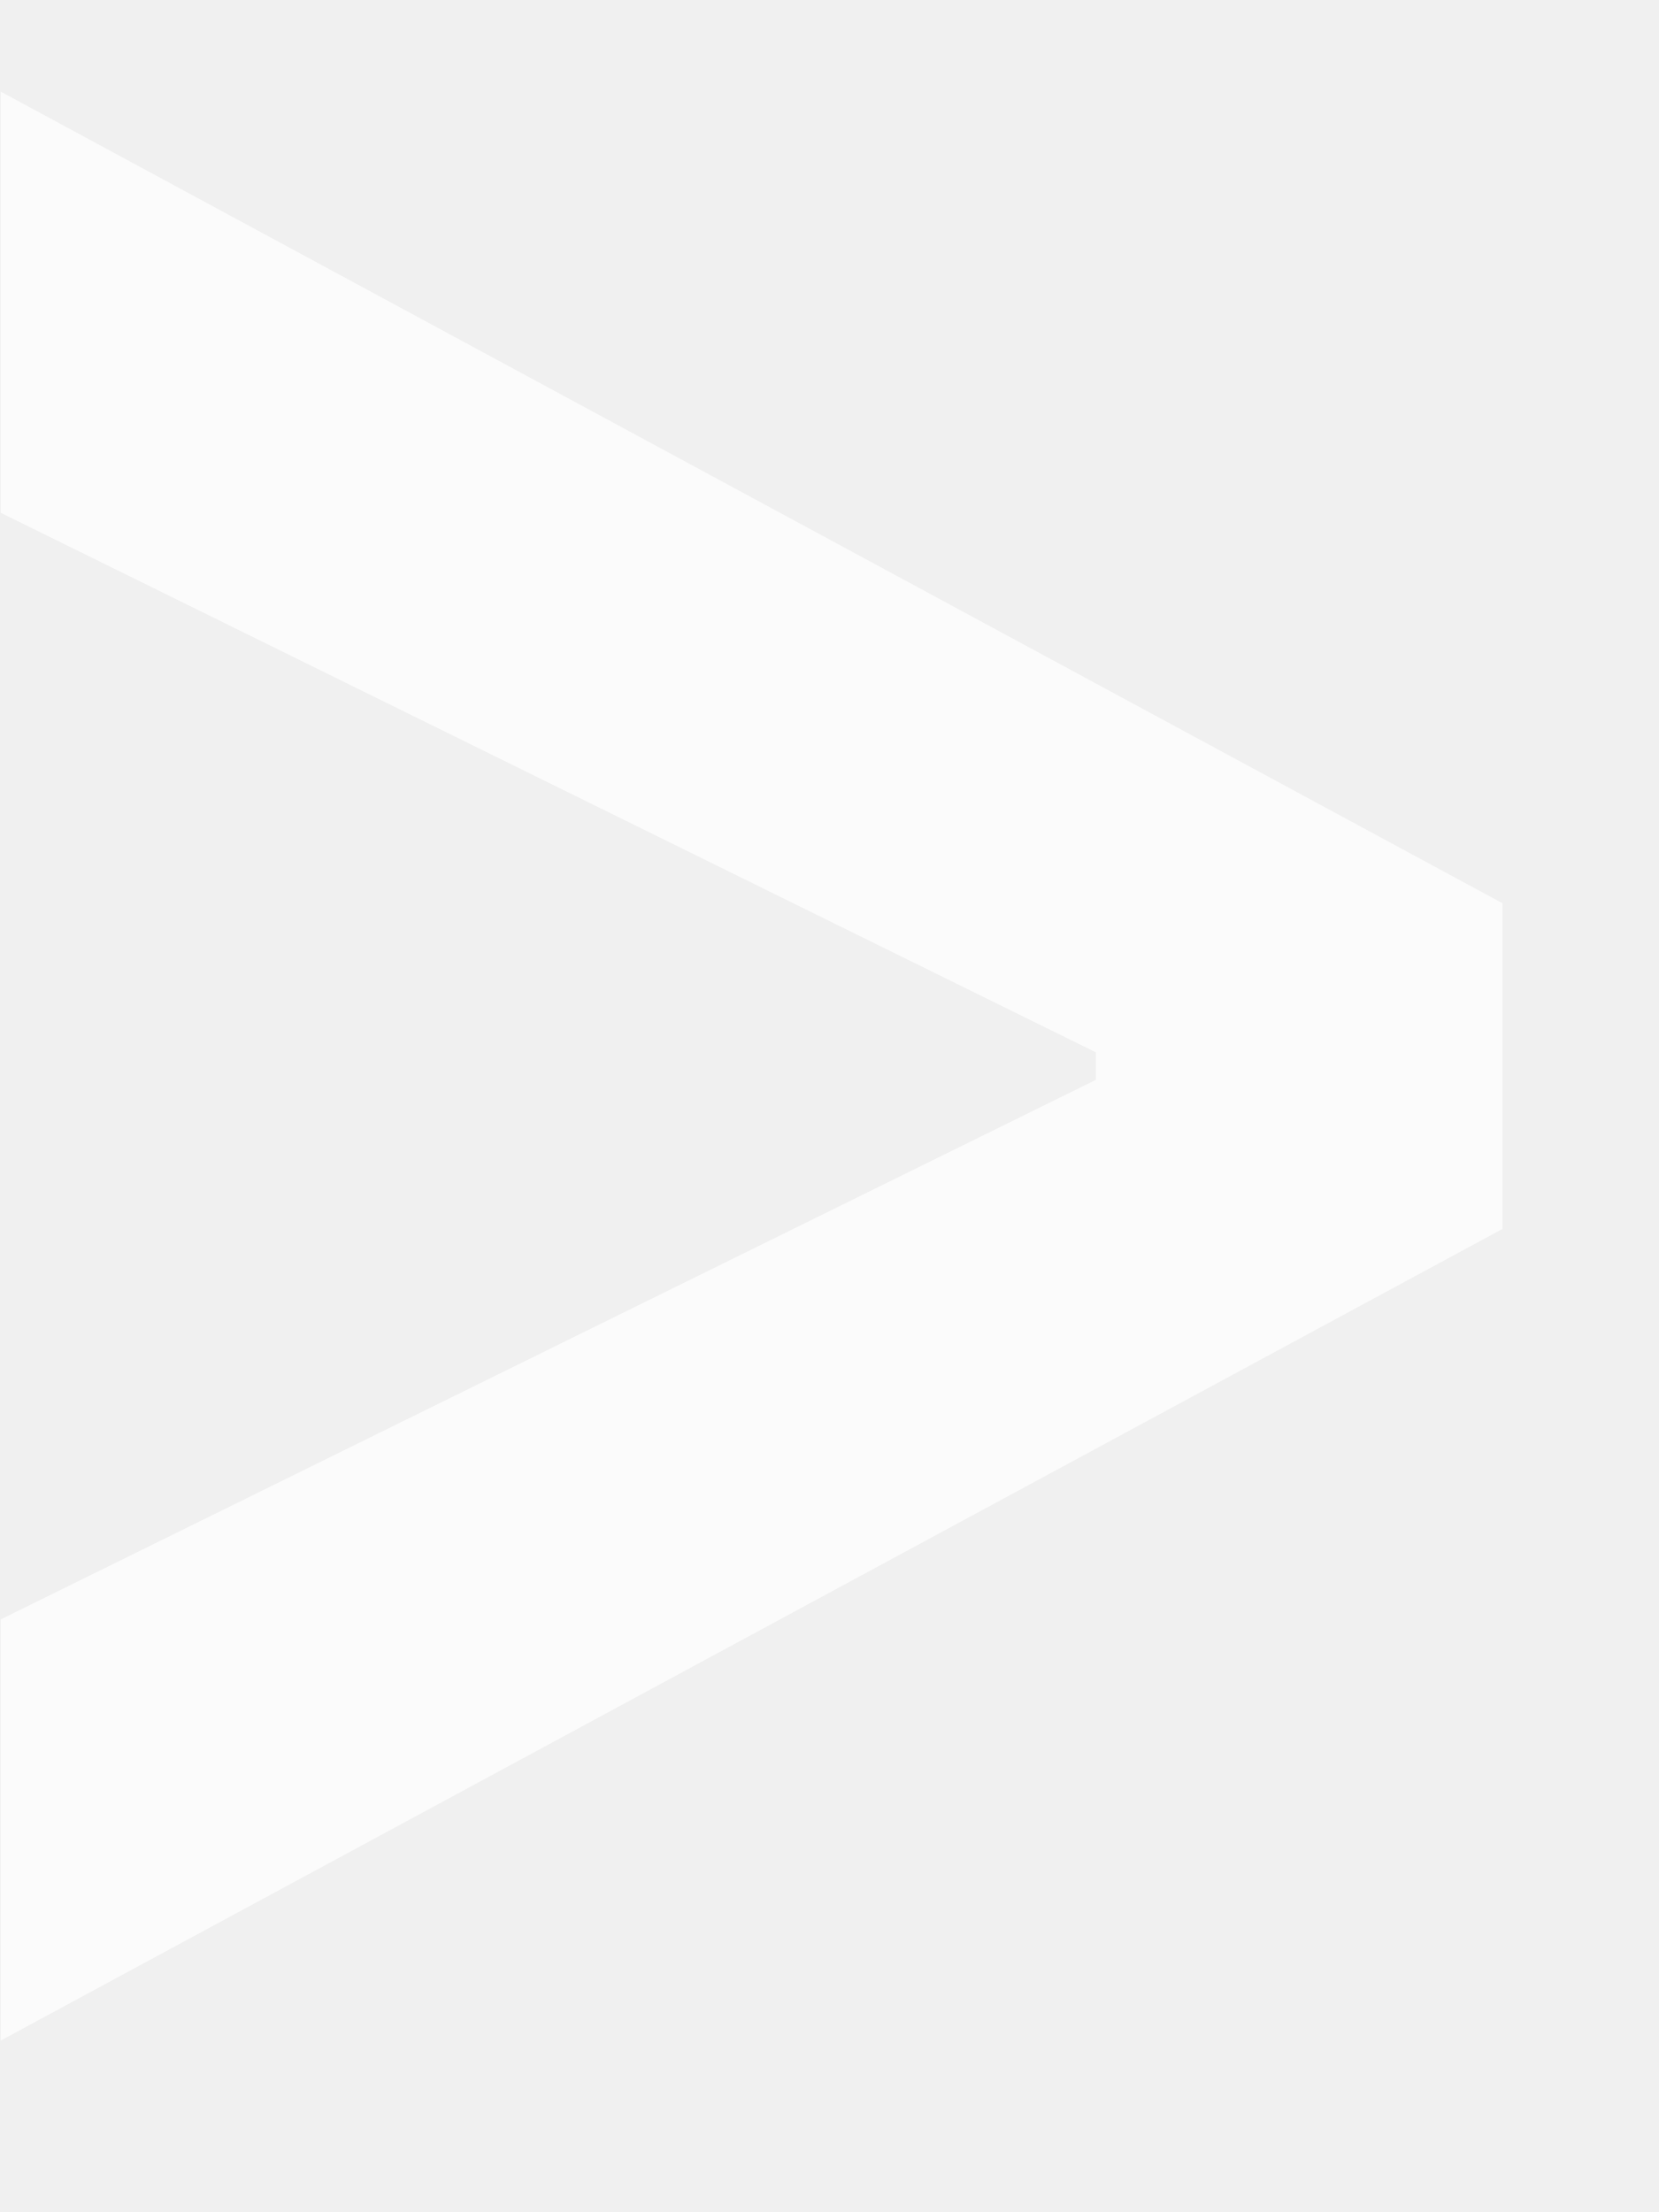
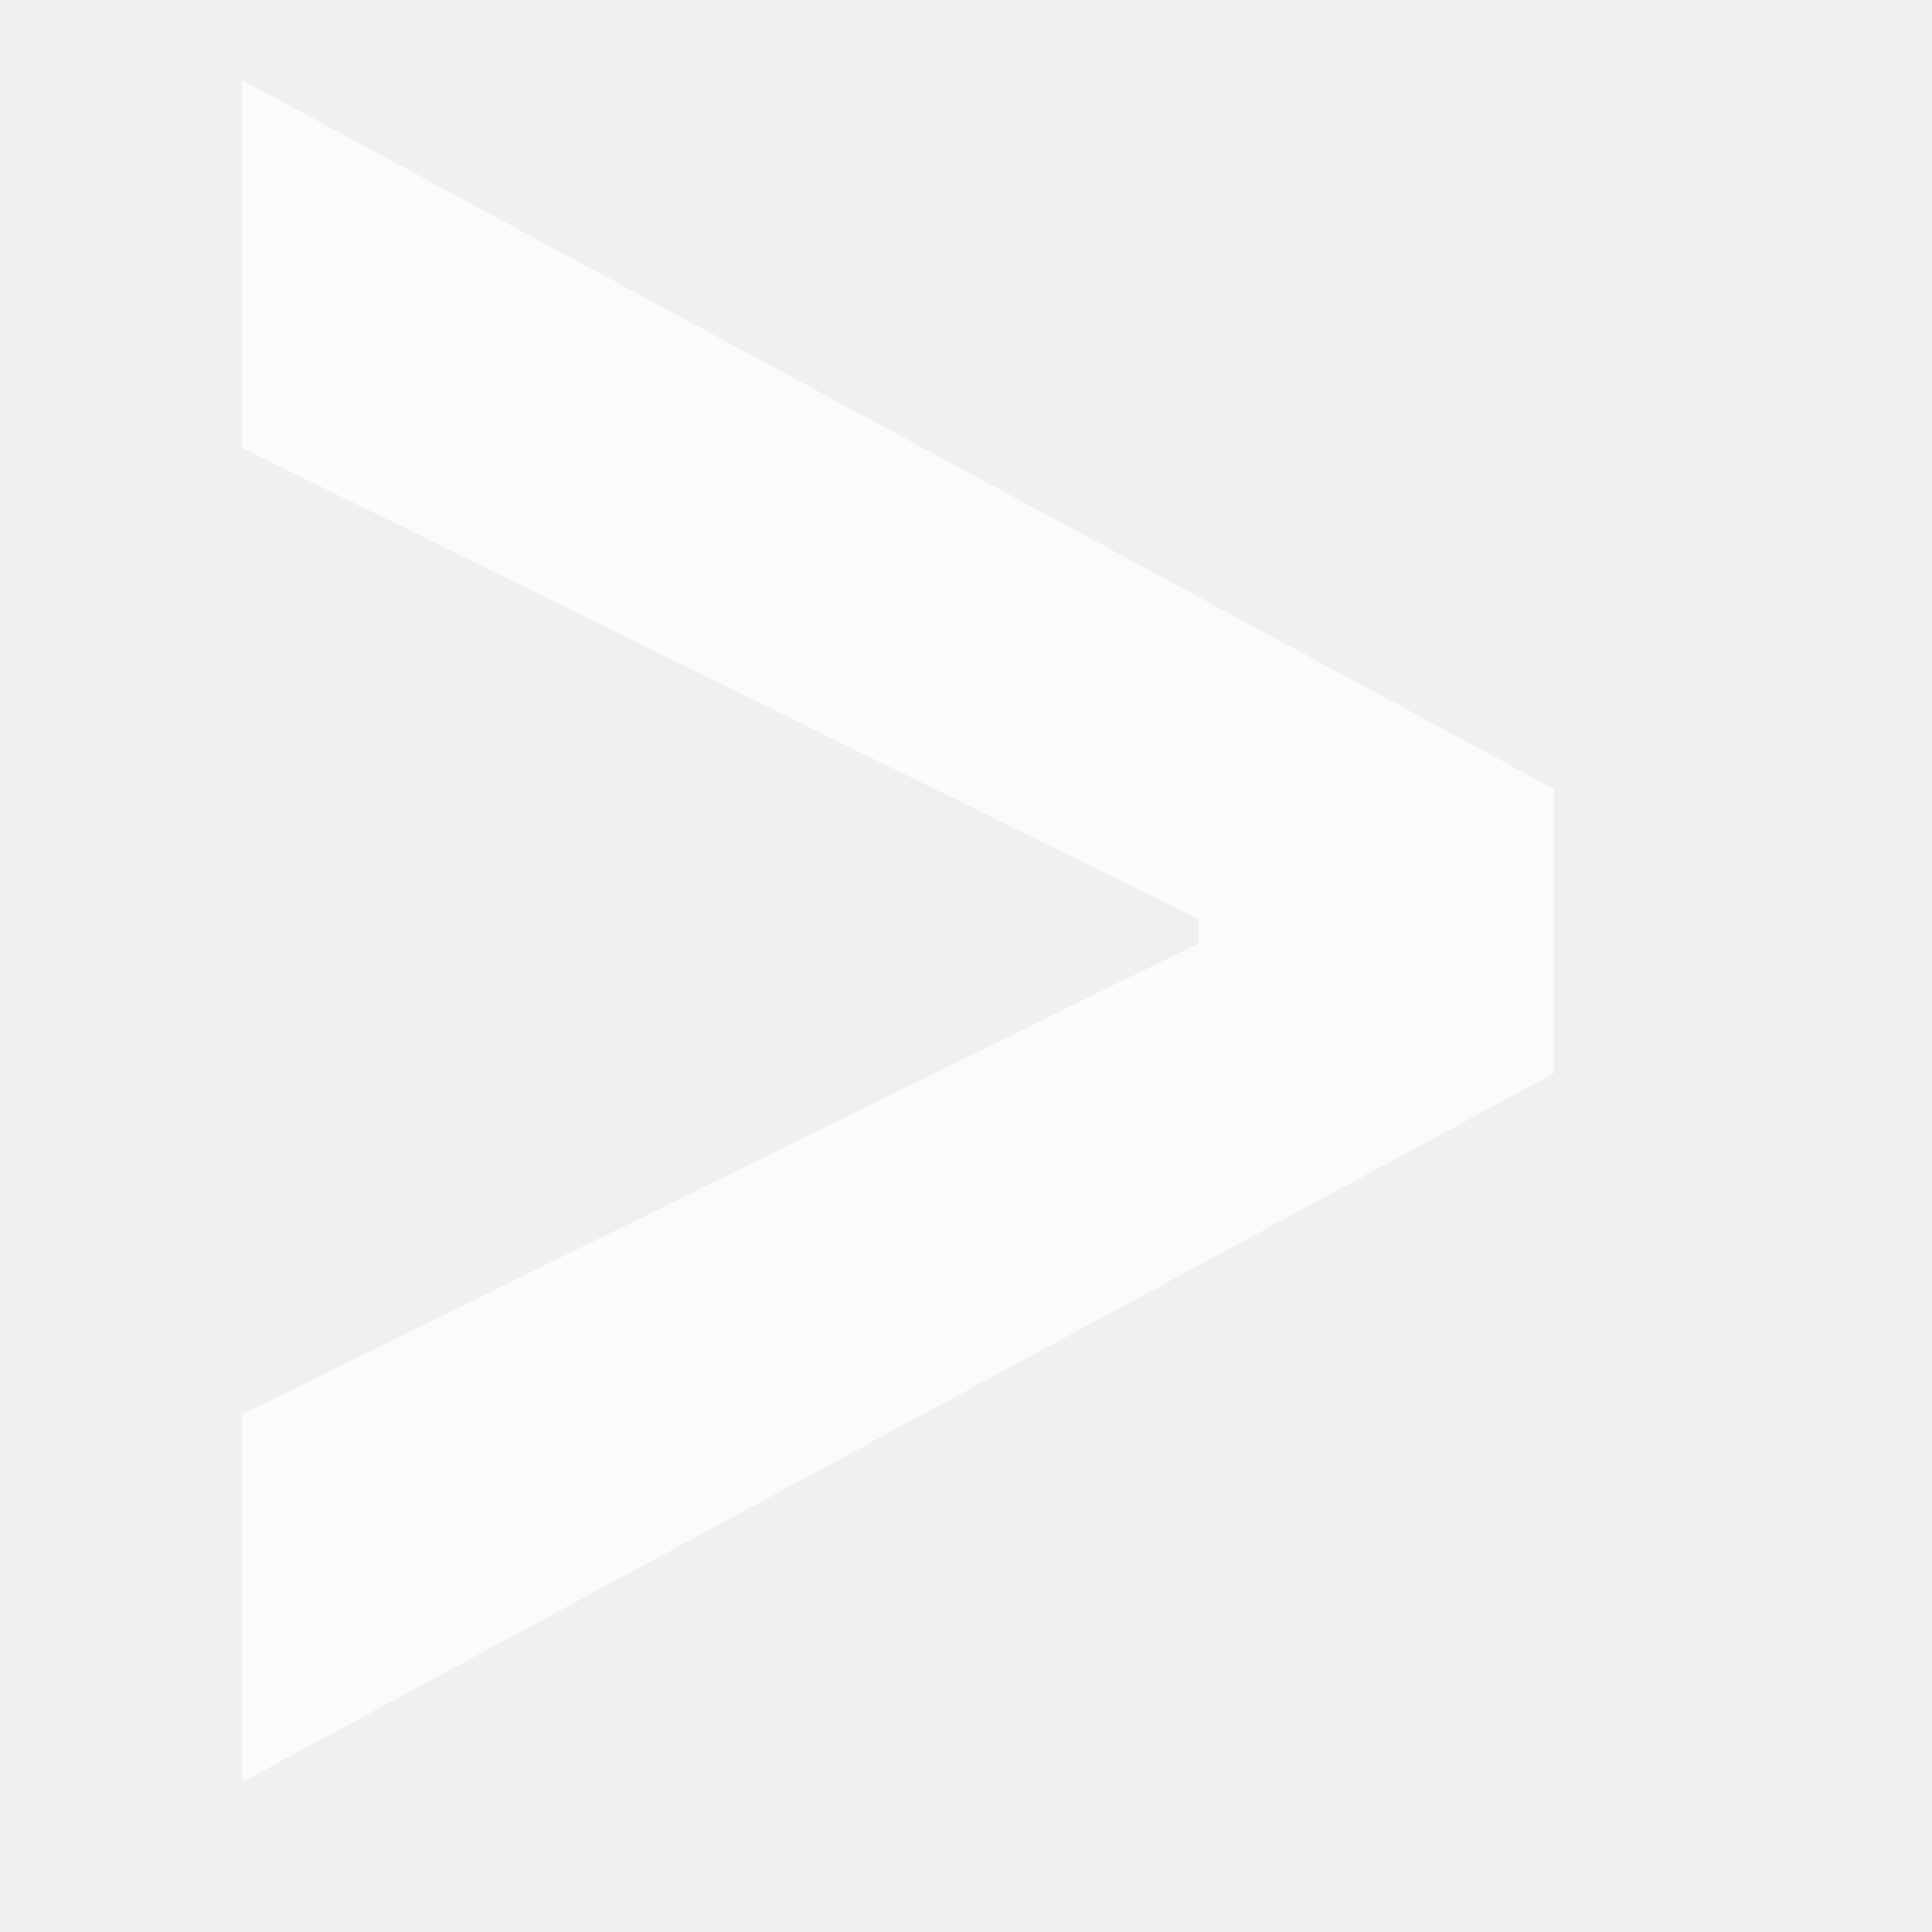
- <svg xmlns="http://www.w3.org/2000/svg" width="9" height="12" viewBox="0 0 9 12" fill="none">
+ <svg xmlns="http://www.w3.org/2000/svg" width="9" height="9" viewBox="0 0 9 12" fill="none">
  <path d="M0.004 2.782V0.497L8.151 4.9V6.667L0.004 11.07V8.785L5.945 5.858V5.709L0.004 2.782Z" fill="white" fill-opacity="0.7" />
</svg>
